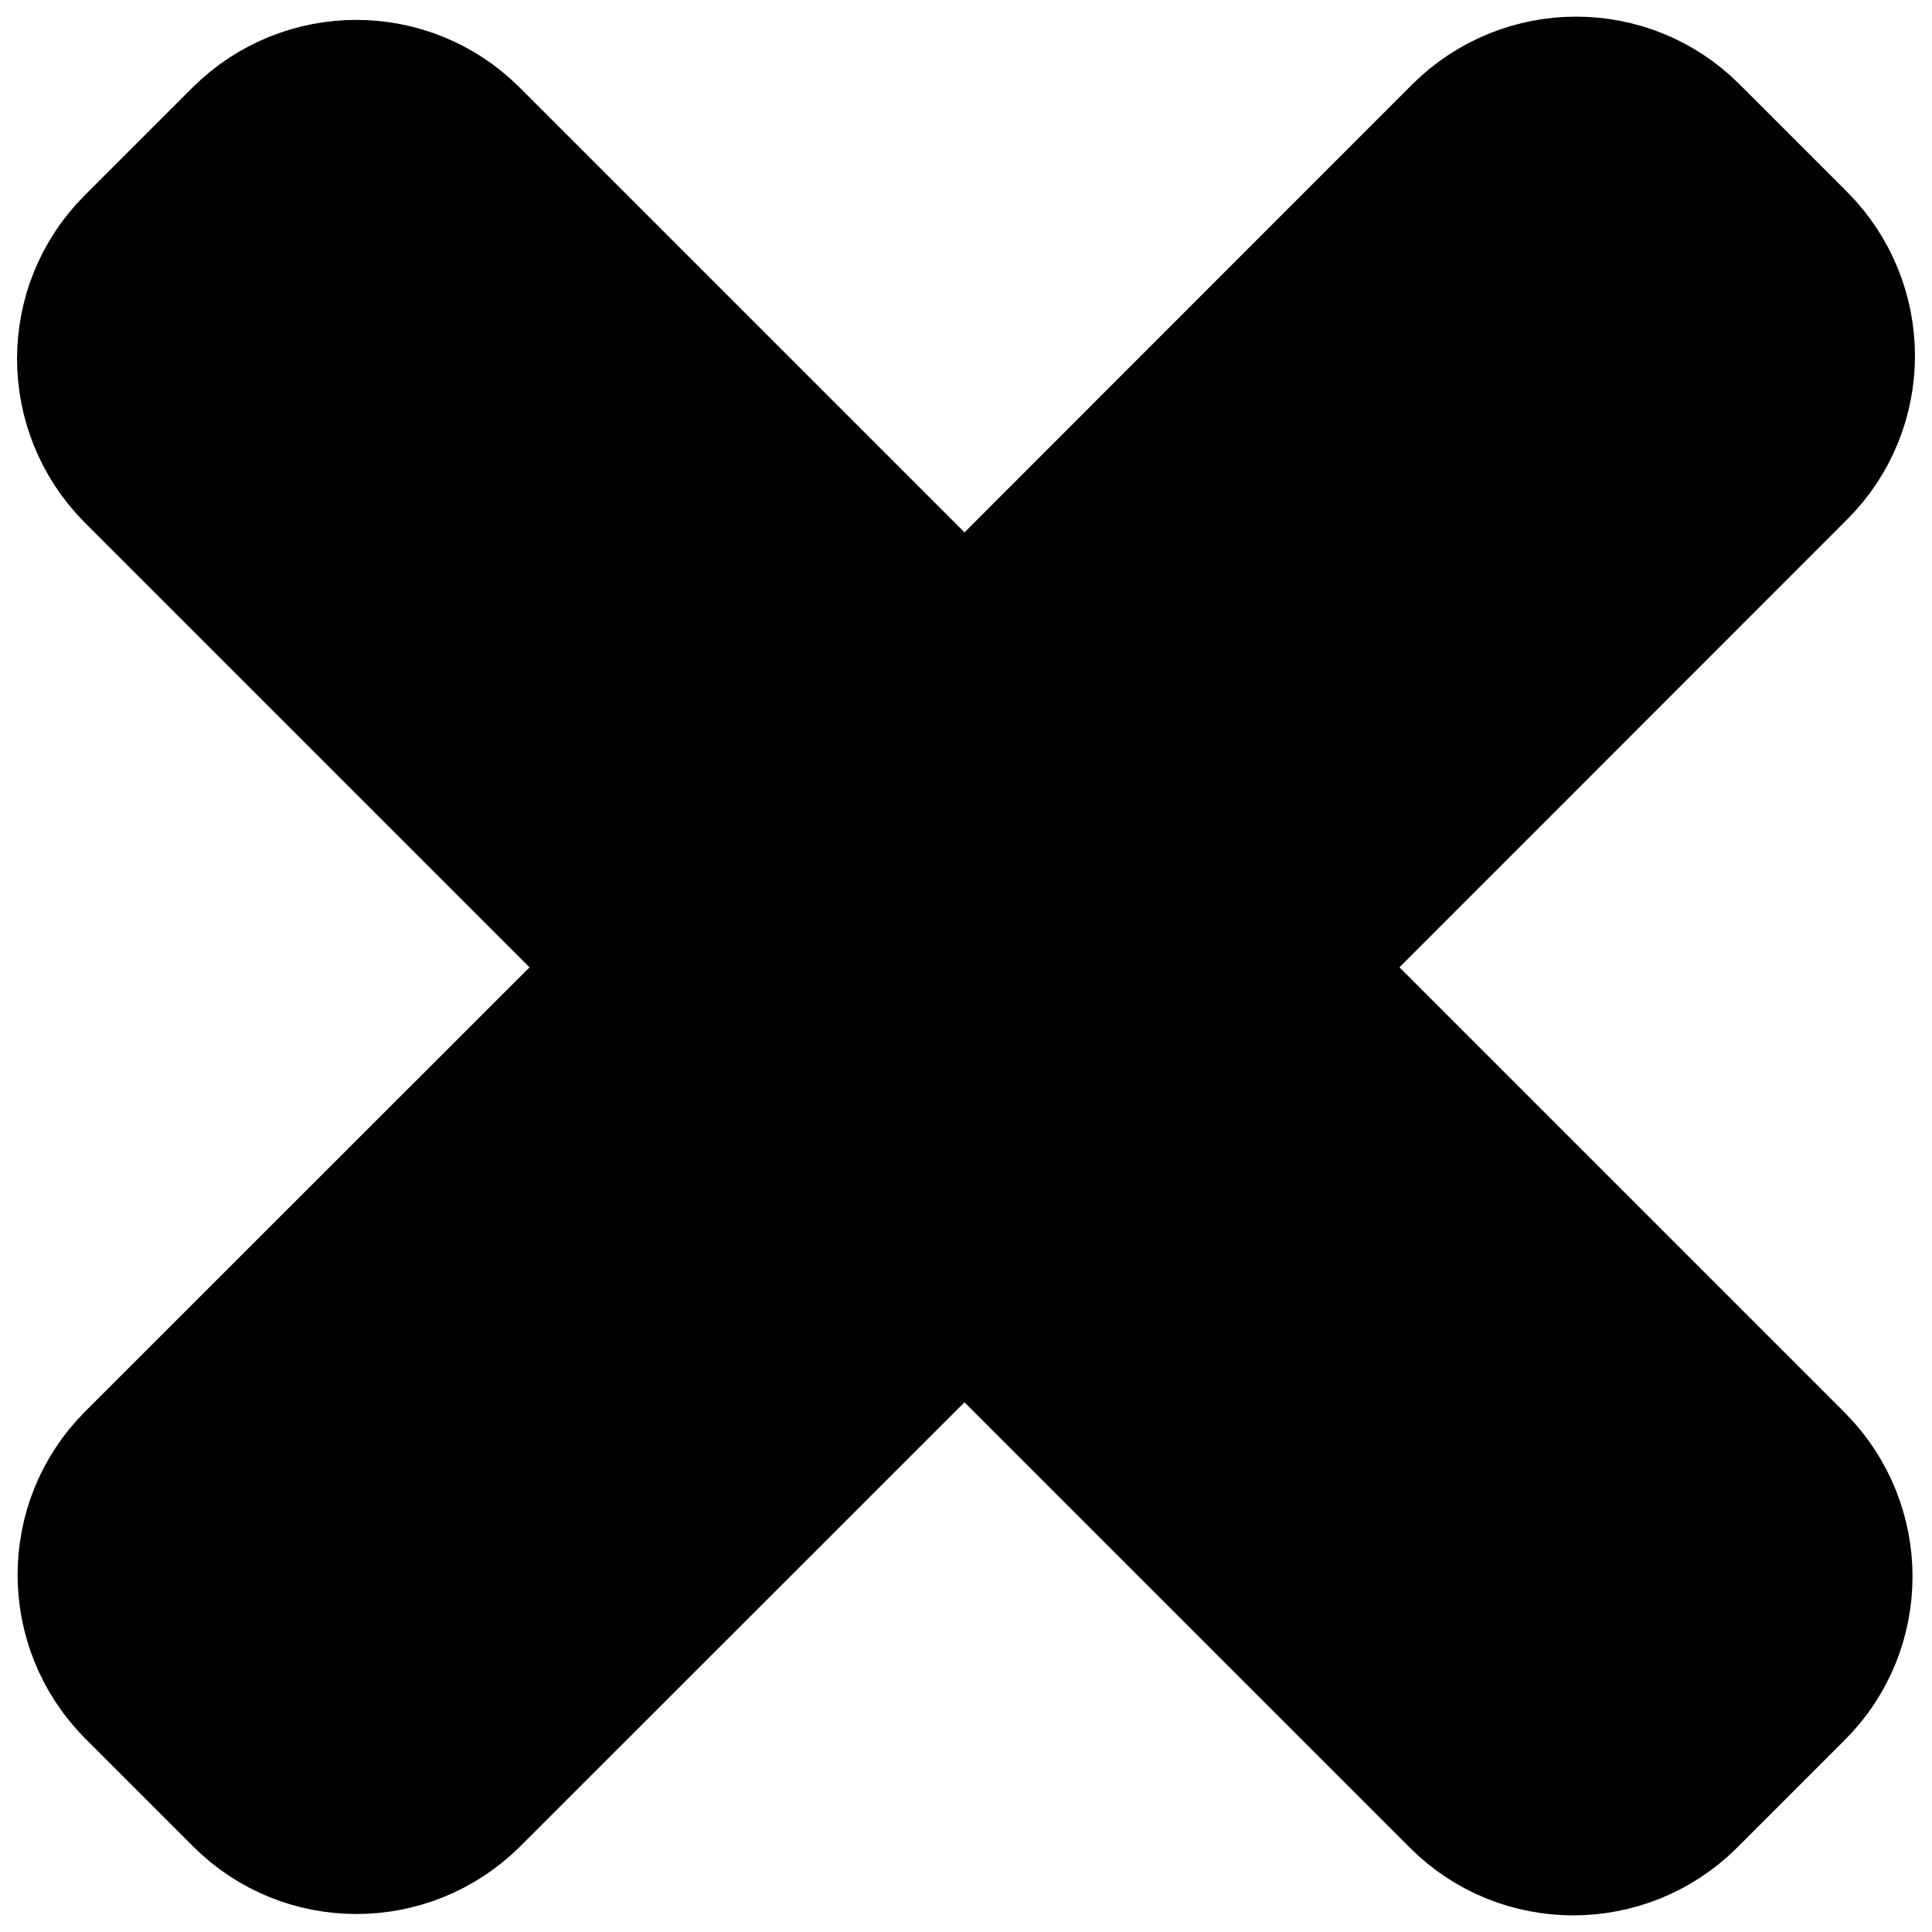
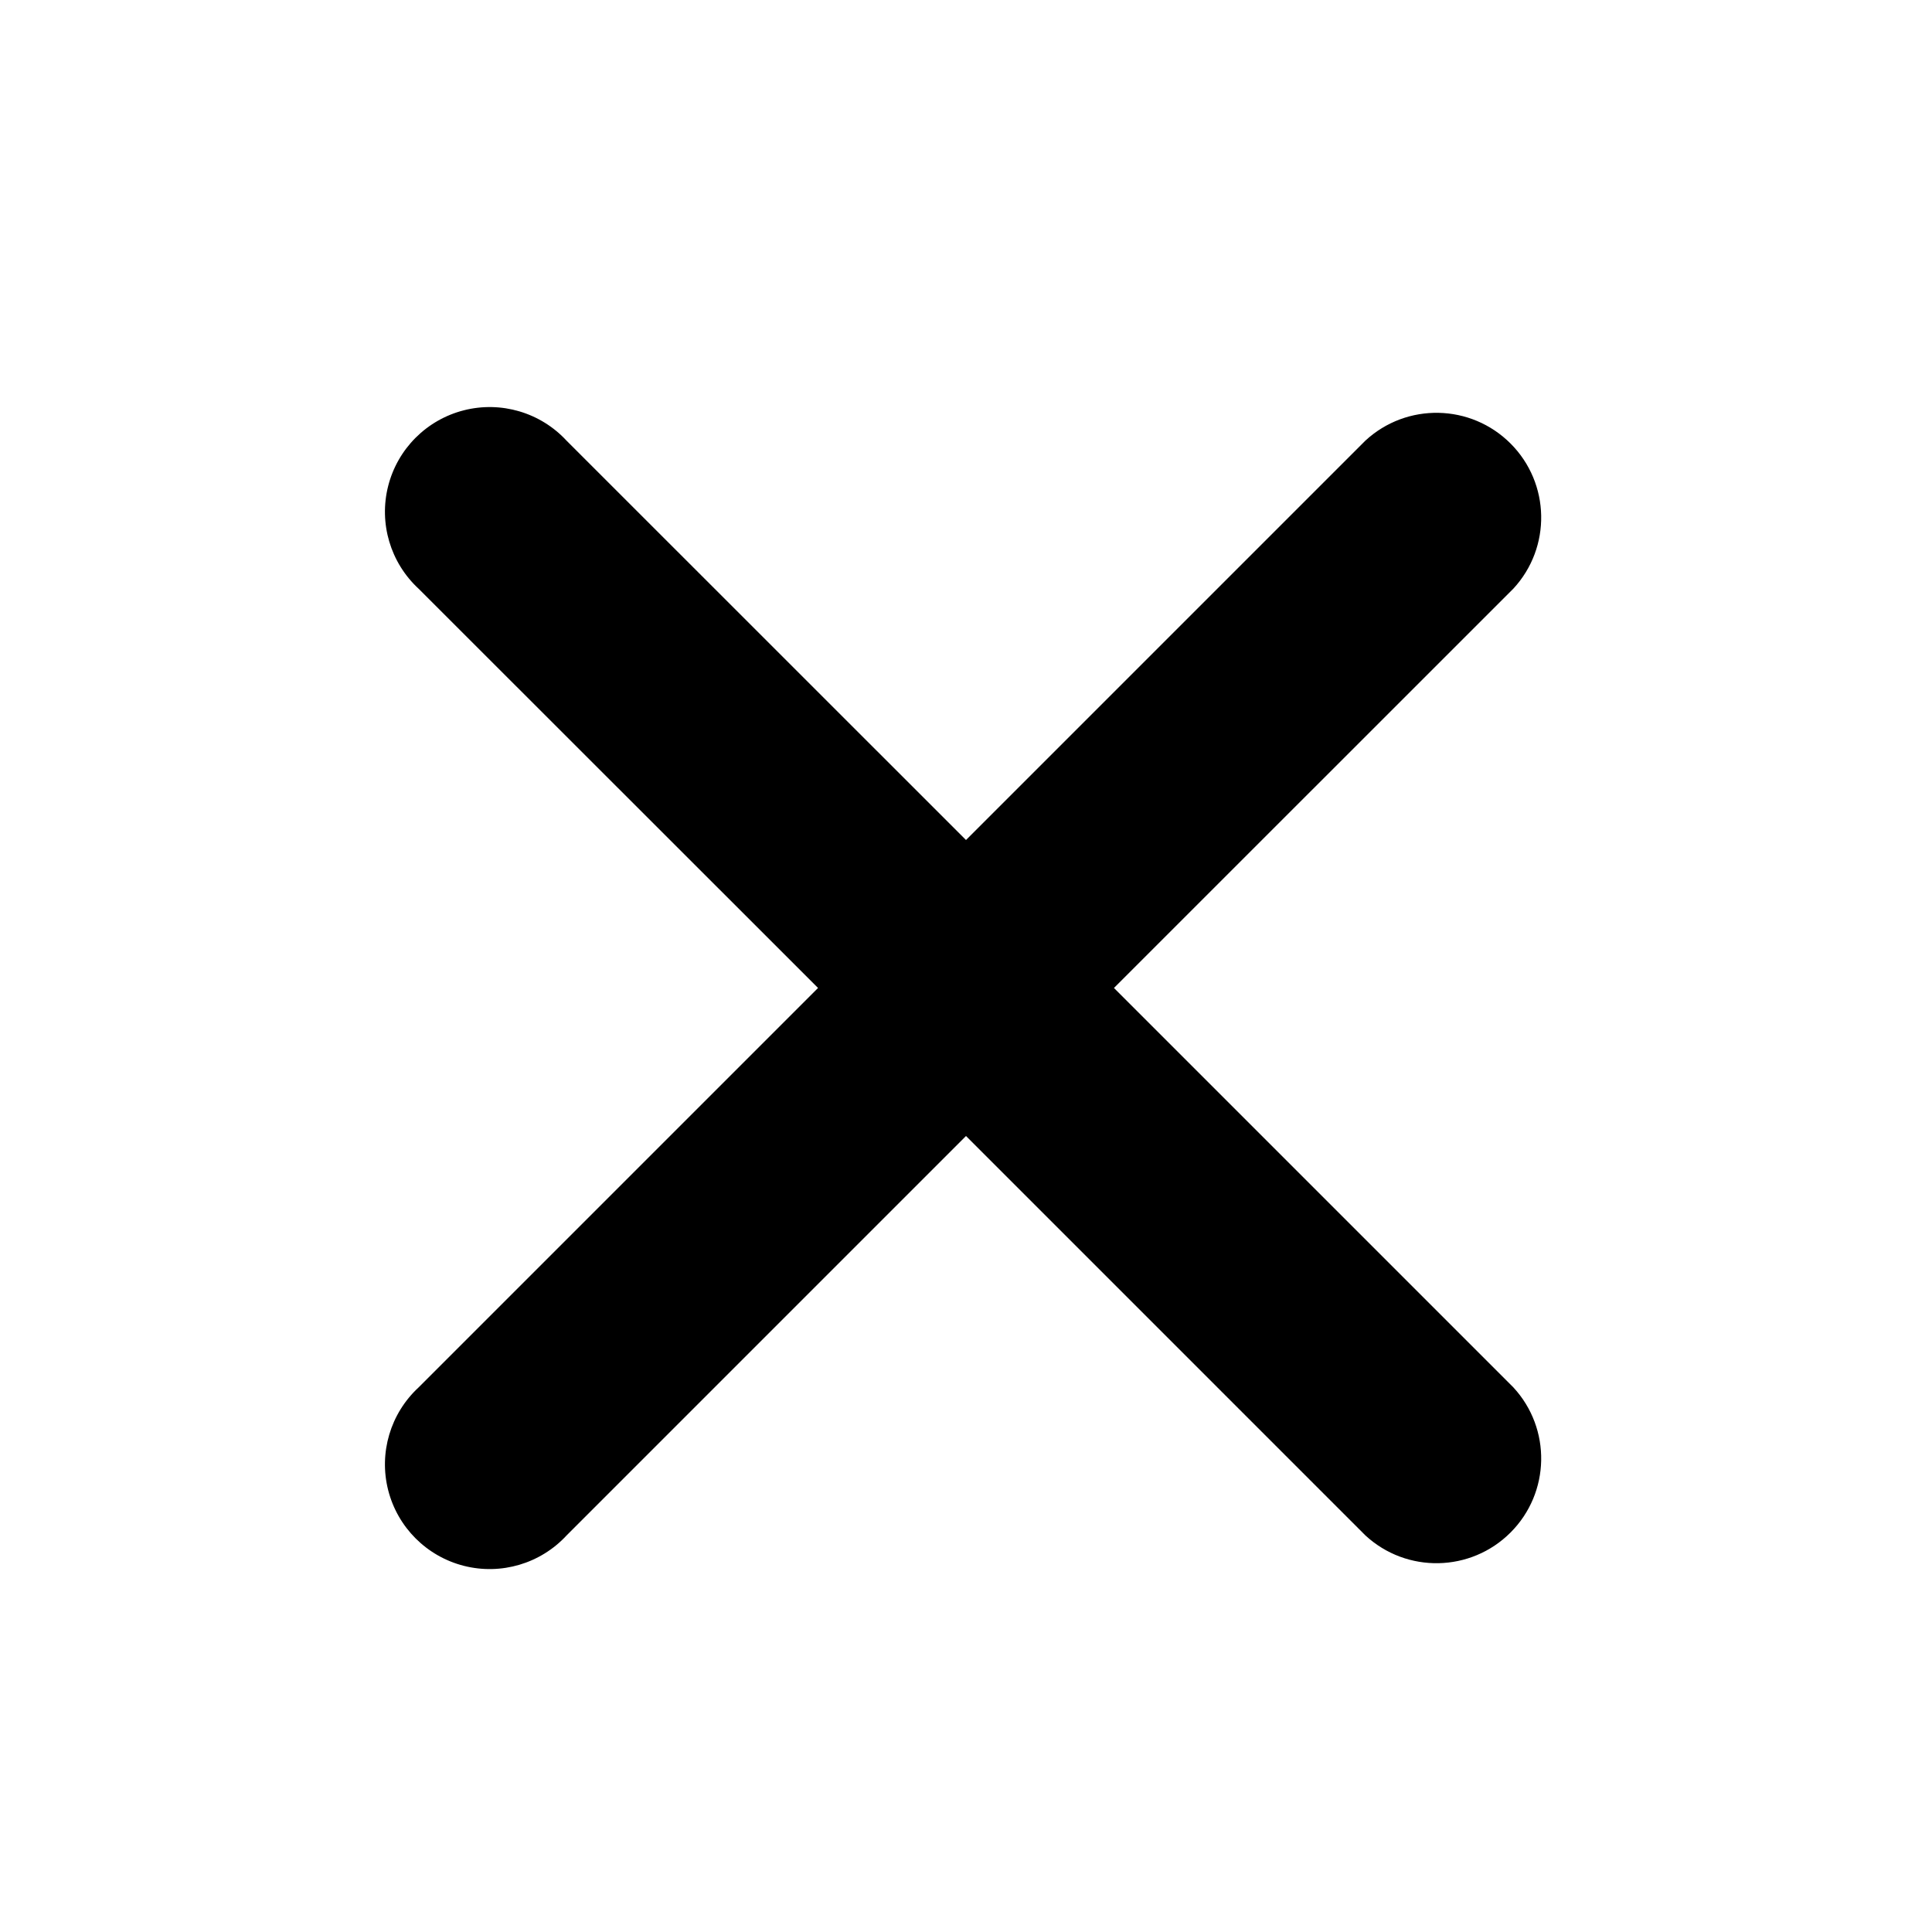
- <svg xmlns="http://www.w3.org/2000/svg" fill="currentColor" version="1.1" id="Capa_1" width="800px" height="800px" viewBox="-37.55 -37.55 544.50 544.50" xml:space="preserve">
-   <g id="SVGRepo_bgCarrier" />
-   <g id="SVGRepo_tracerCarrier" stroke-linecap="round" stroke-linejoin="round" stroke="currentColor" stroke-width="65.717">
-     <g>
-       <path d="M310.4,235.083L459.88,85.527c12.545-12.546,12.545-32.972,0-45.671L429.433,9.409c-12.547-12.546-32.971-12.546-45.67,0 L234.282,158.967L85.642,10.327c-12.546-12.546-32.972-12.546-45.67,0L9.524,40.774c-12.546,12.546-12.546,32.972,0,45.671 l148.64,148.639L9.678,383.495c-12.546,12.546-12.546,32.971,0,45.67l30.447,30.447c12.546,12.546,32.972,12.546,45.67,0 l148.487-148.41l148.792,148.793c12.547,12.546,32.973,12.546,45.67,0l30.447-30.447c12.547-12.546,12.547-32.972,0-45.671 L310.4,235.083z" />
-     </g>
-   </g>
+ <svg xmlns="http://www.w3.org/2000/svg" fill="currentColor" viewBox="-3.5 0 19 19" class="cf-icon-svg">
+   <g id="SVGRepo_bgCarrier" stroke-width="0" />
+   <g id="SVGRepo_tracerCarrier" stroke-linecap="round" stroke-linejoin="round" />
  <g id="SVGRepo_iconCarrier">
-     <g>
-       <path d="M310.4,235.083L459.88,85.527c12.545-12.546,12.545-32.972,0-45.671L429.433,9.409c-12.547-12.546-32.971-12.546-45.67,0 L234.282,158.967L85.642,10.327c-12.546-12.546-32.972-12.546-45.67,0L9.524,40.774c-12.546,12.546-12.546,32.972,0,45.671 l148.64,148.639L9.678,383.495c-12.546,12.546-12.546,32.971,0,45.67l30.447,30.447c12.546,12.546,32.972,12.546,45.67,0 l148.487-148.41l148.792,148.793c12.547,12.546,32.973,12.546,45.67,0l30.447-30.447c12.547-12.546,12.547-32.972,0-45.671 L310.4,235.083z" />
-     </g>
+     <path d="M11.383 13.644A1.03 1.03 0 0 1 9.928 15.1L6 11.172 2.072 15.1a1.03 1.03 0 1 1-1.455-1.456l3.928-3.928L.617 5.79a1.03 1.03 0 1 1 1.455-1.456L6 8.261l3.928-3.928a1.03 1.03 0 0 1 1.455 1.456L7.455 9.716z" />
  </g>
</svg>
